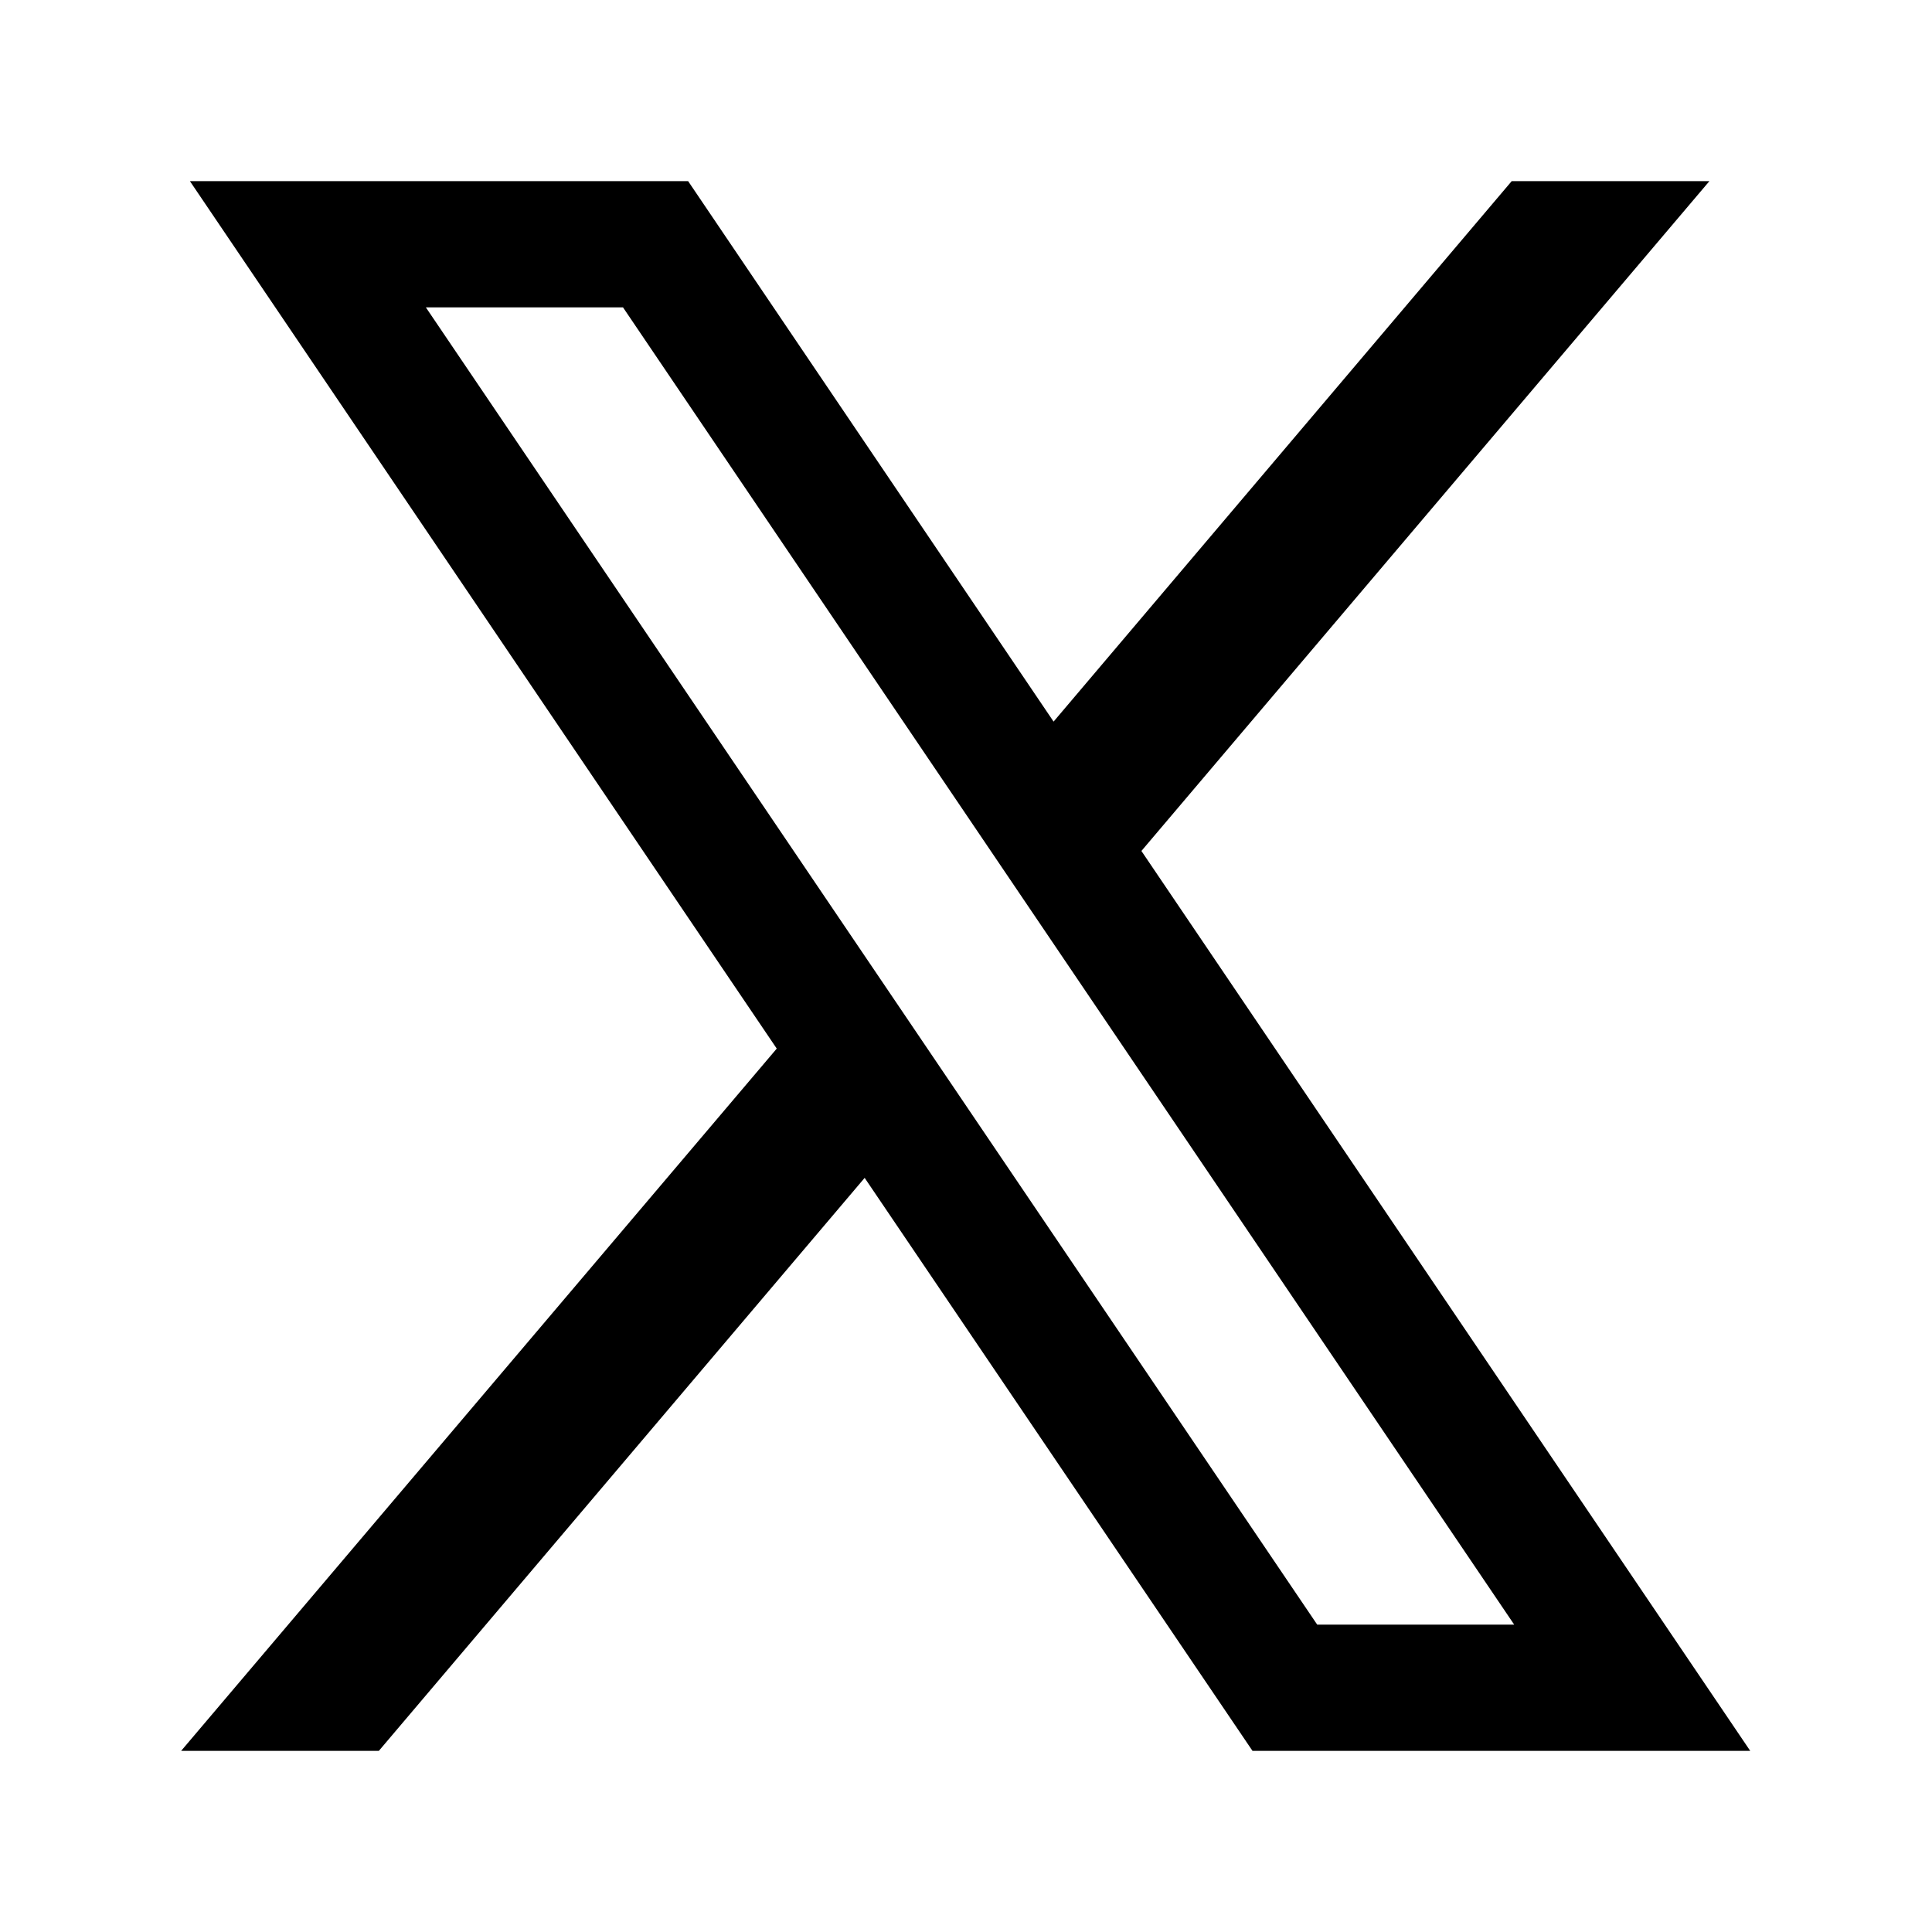
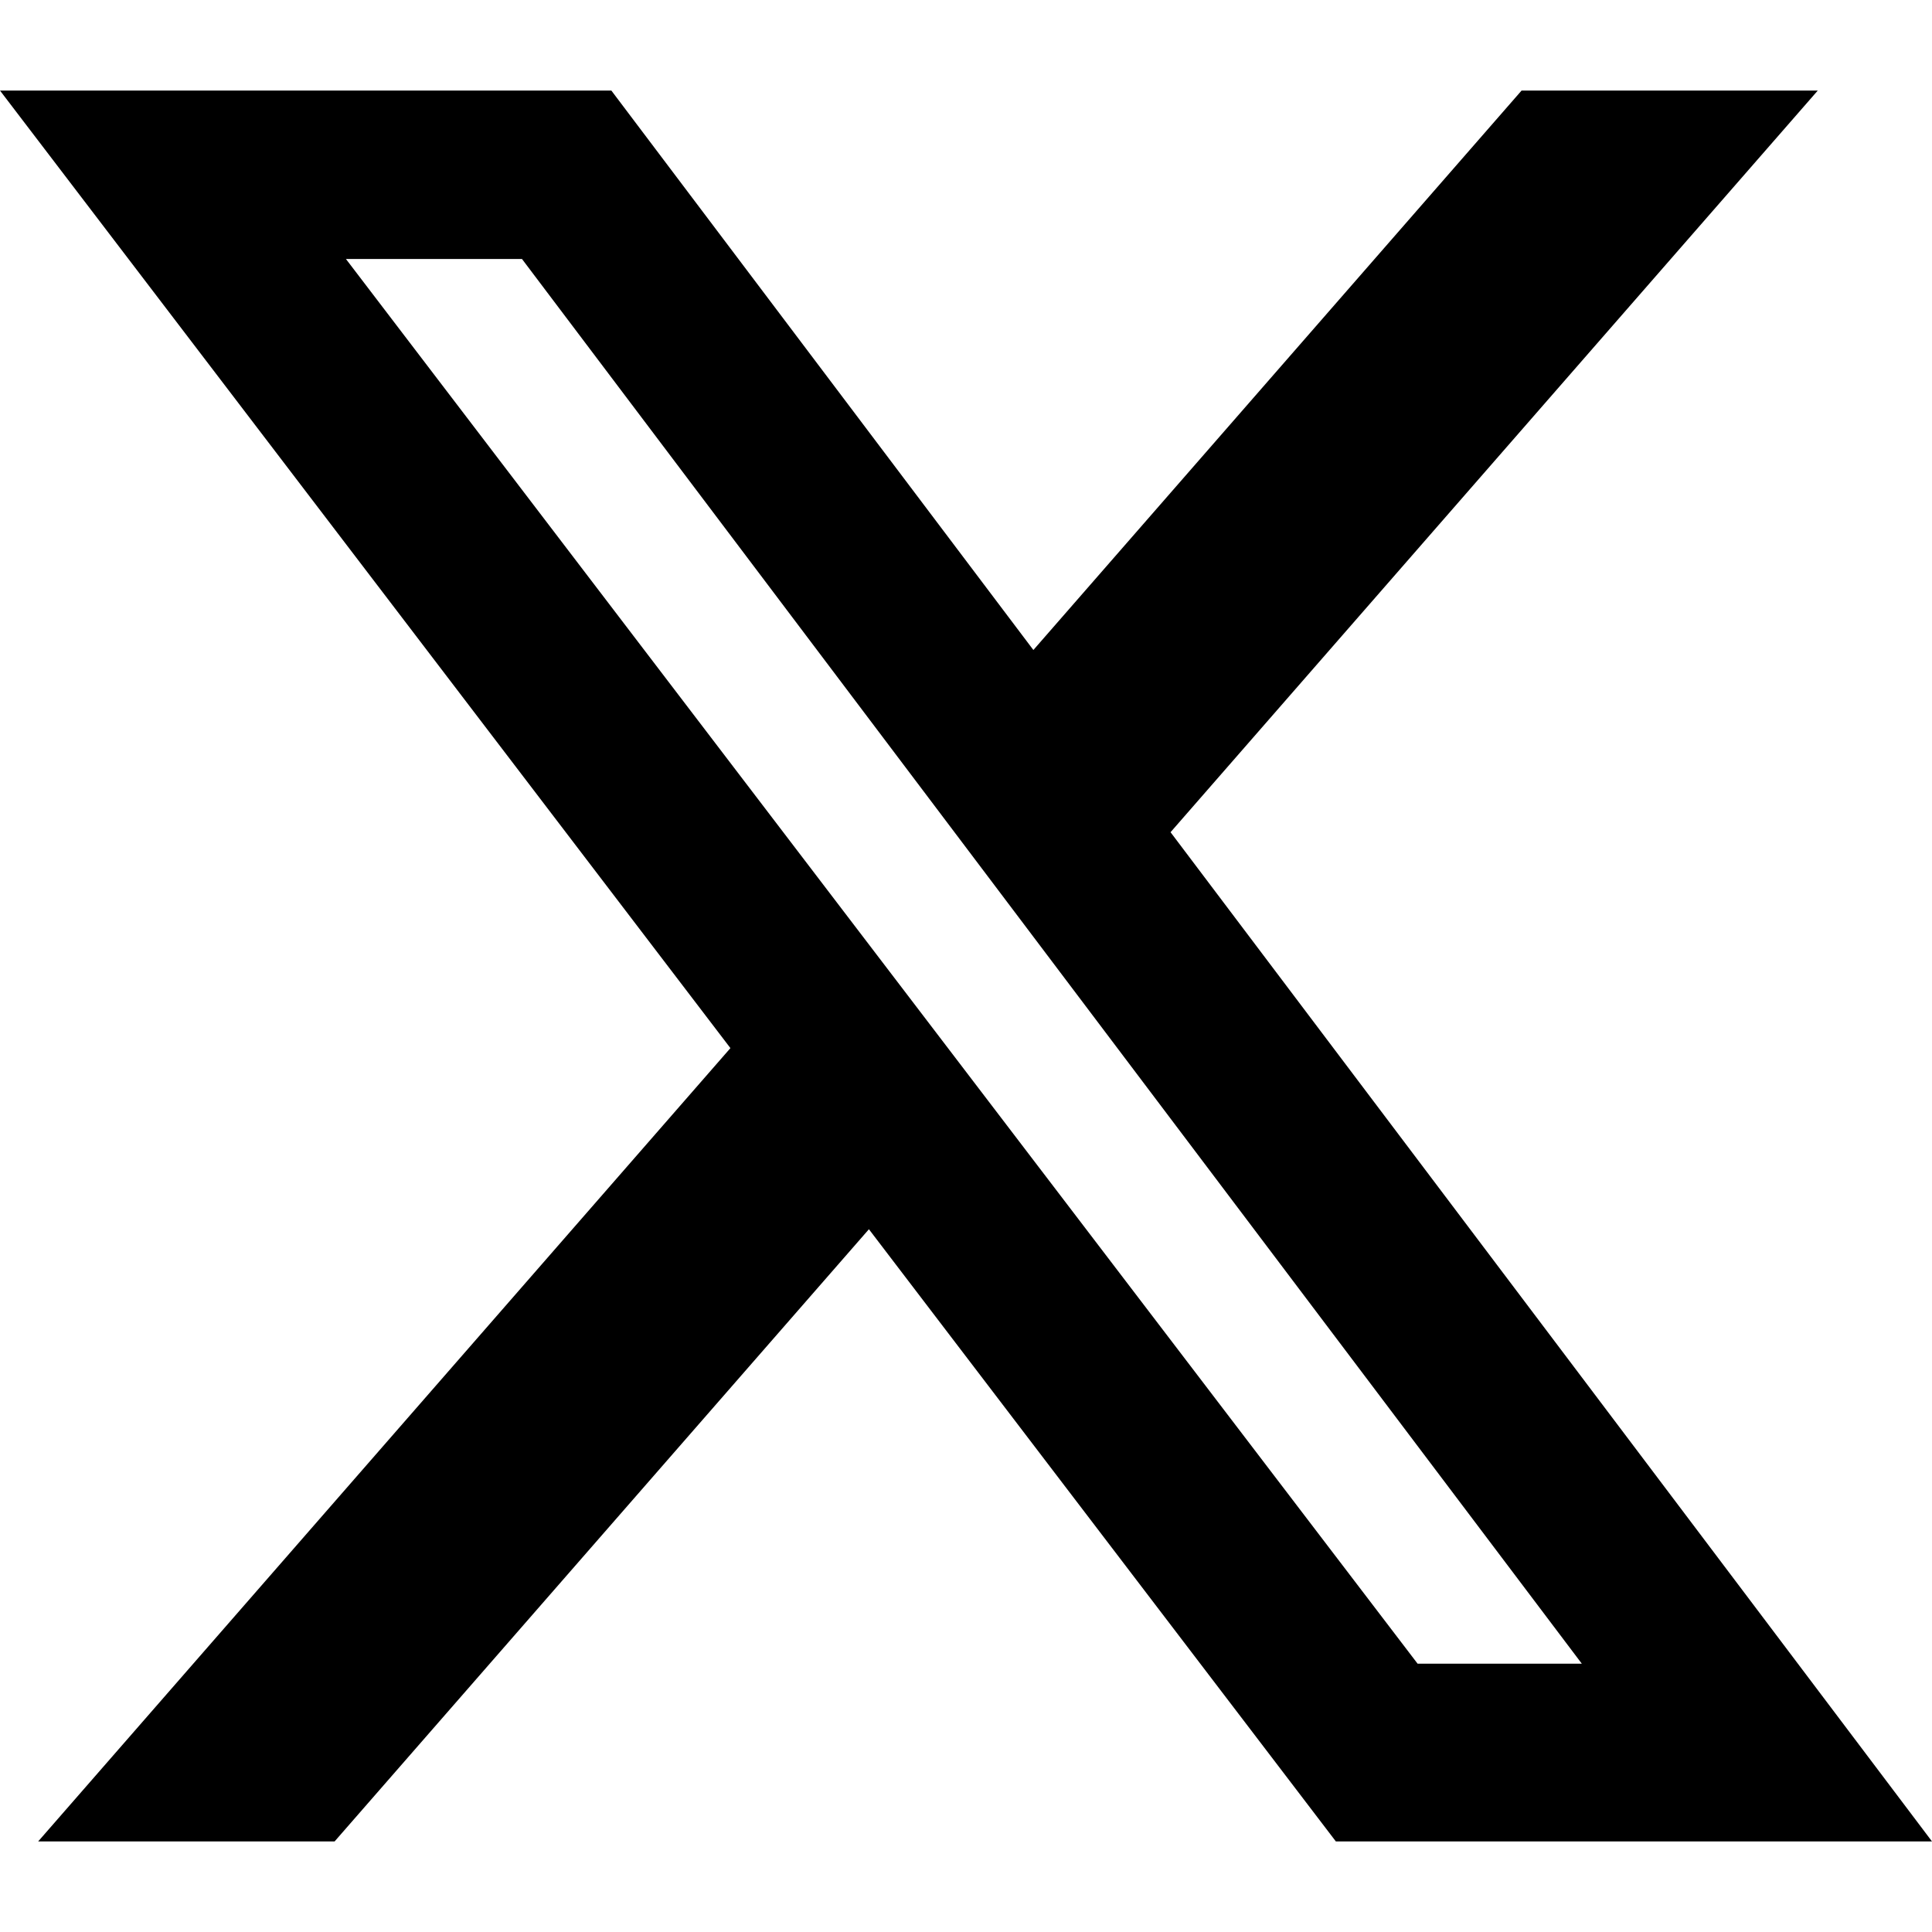
- <svg viewBox="0 0 24 24" aria-hidden="true" class="r-4qtqp9 r-yyyyoo r-dnmrzs r-bnwqim r-lrvibr r-m6rgpd r-1nao33i r-16y2uox r-lwhw9o">
-   <g>
-     <path d="M21.742 21.75l-7.563-11.179 7.056-8.321h-2.456l-5.691 6.714-4.54-6.714H2.359l7.29 10.776L2.25 21.75h2.456l6.035-7.118 4.818 7.118h6.191-.008zM7.739 3.818L18.81 20.182h-2.447L5.29 3.818h2.447z" />
-   </g>
+ <svg xmlns="http://www.w3.org/2000/svg" fill="#000000" class="bi bi-twitter-x" viewBox="0 0 16 16" id="Twitter-X--Streamline-Bootstrap" height="16" width="16">
+   <path d="M12.6 0.75h2.454l-5.36 6.142L16 15.25h-4.937l-3.867 -5.07 -4.425 5.07H0.316l5.733 -6.57L0 0.75h5.063l3.495 4.633L12.601 0.75Zm-0.86 13.028h1.36L4.323 2.145H2.865z" stroke-width="1" />
</svg>
